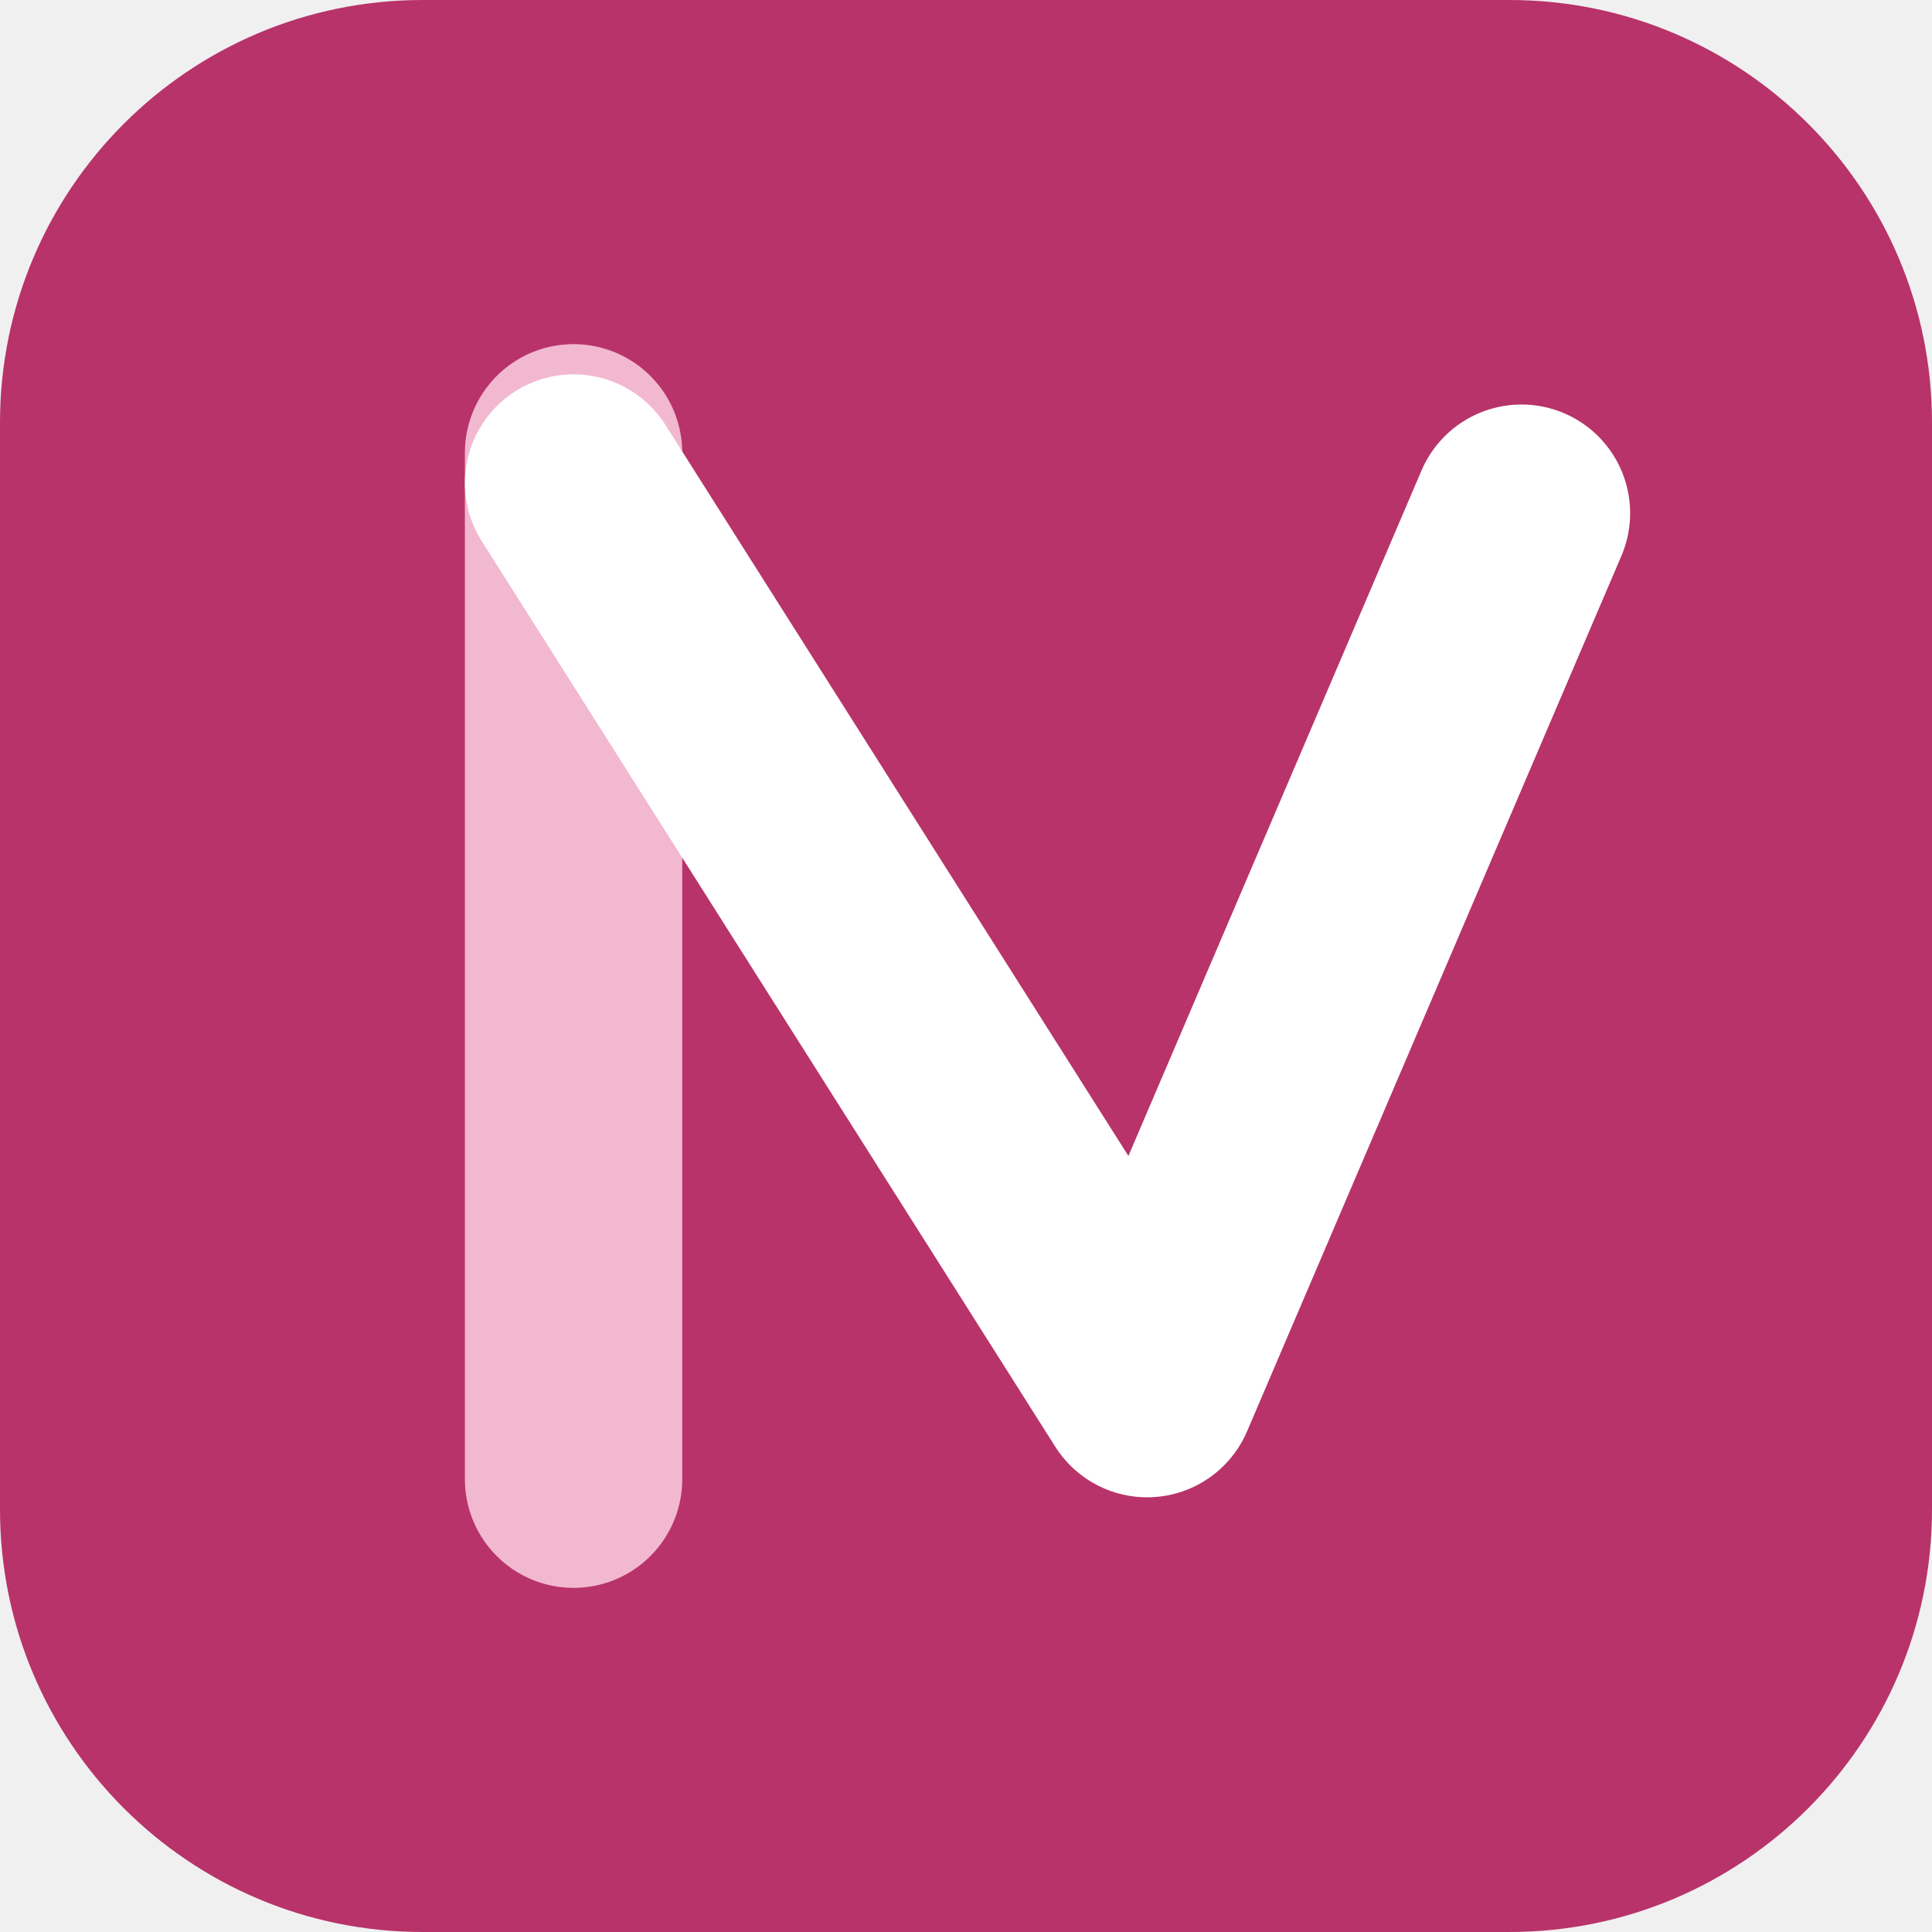
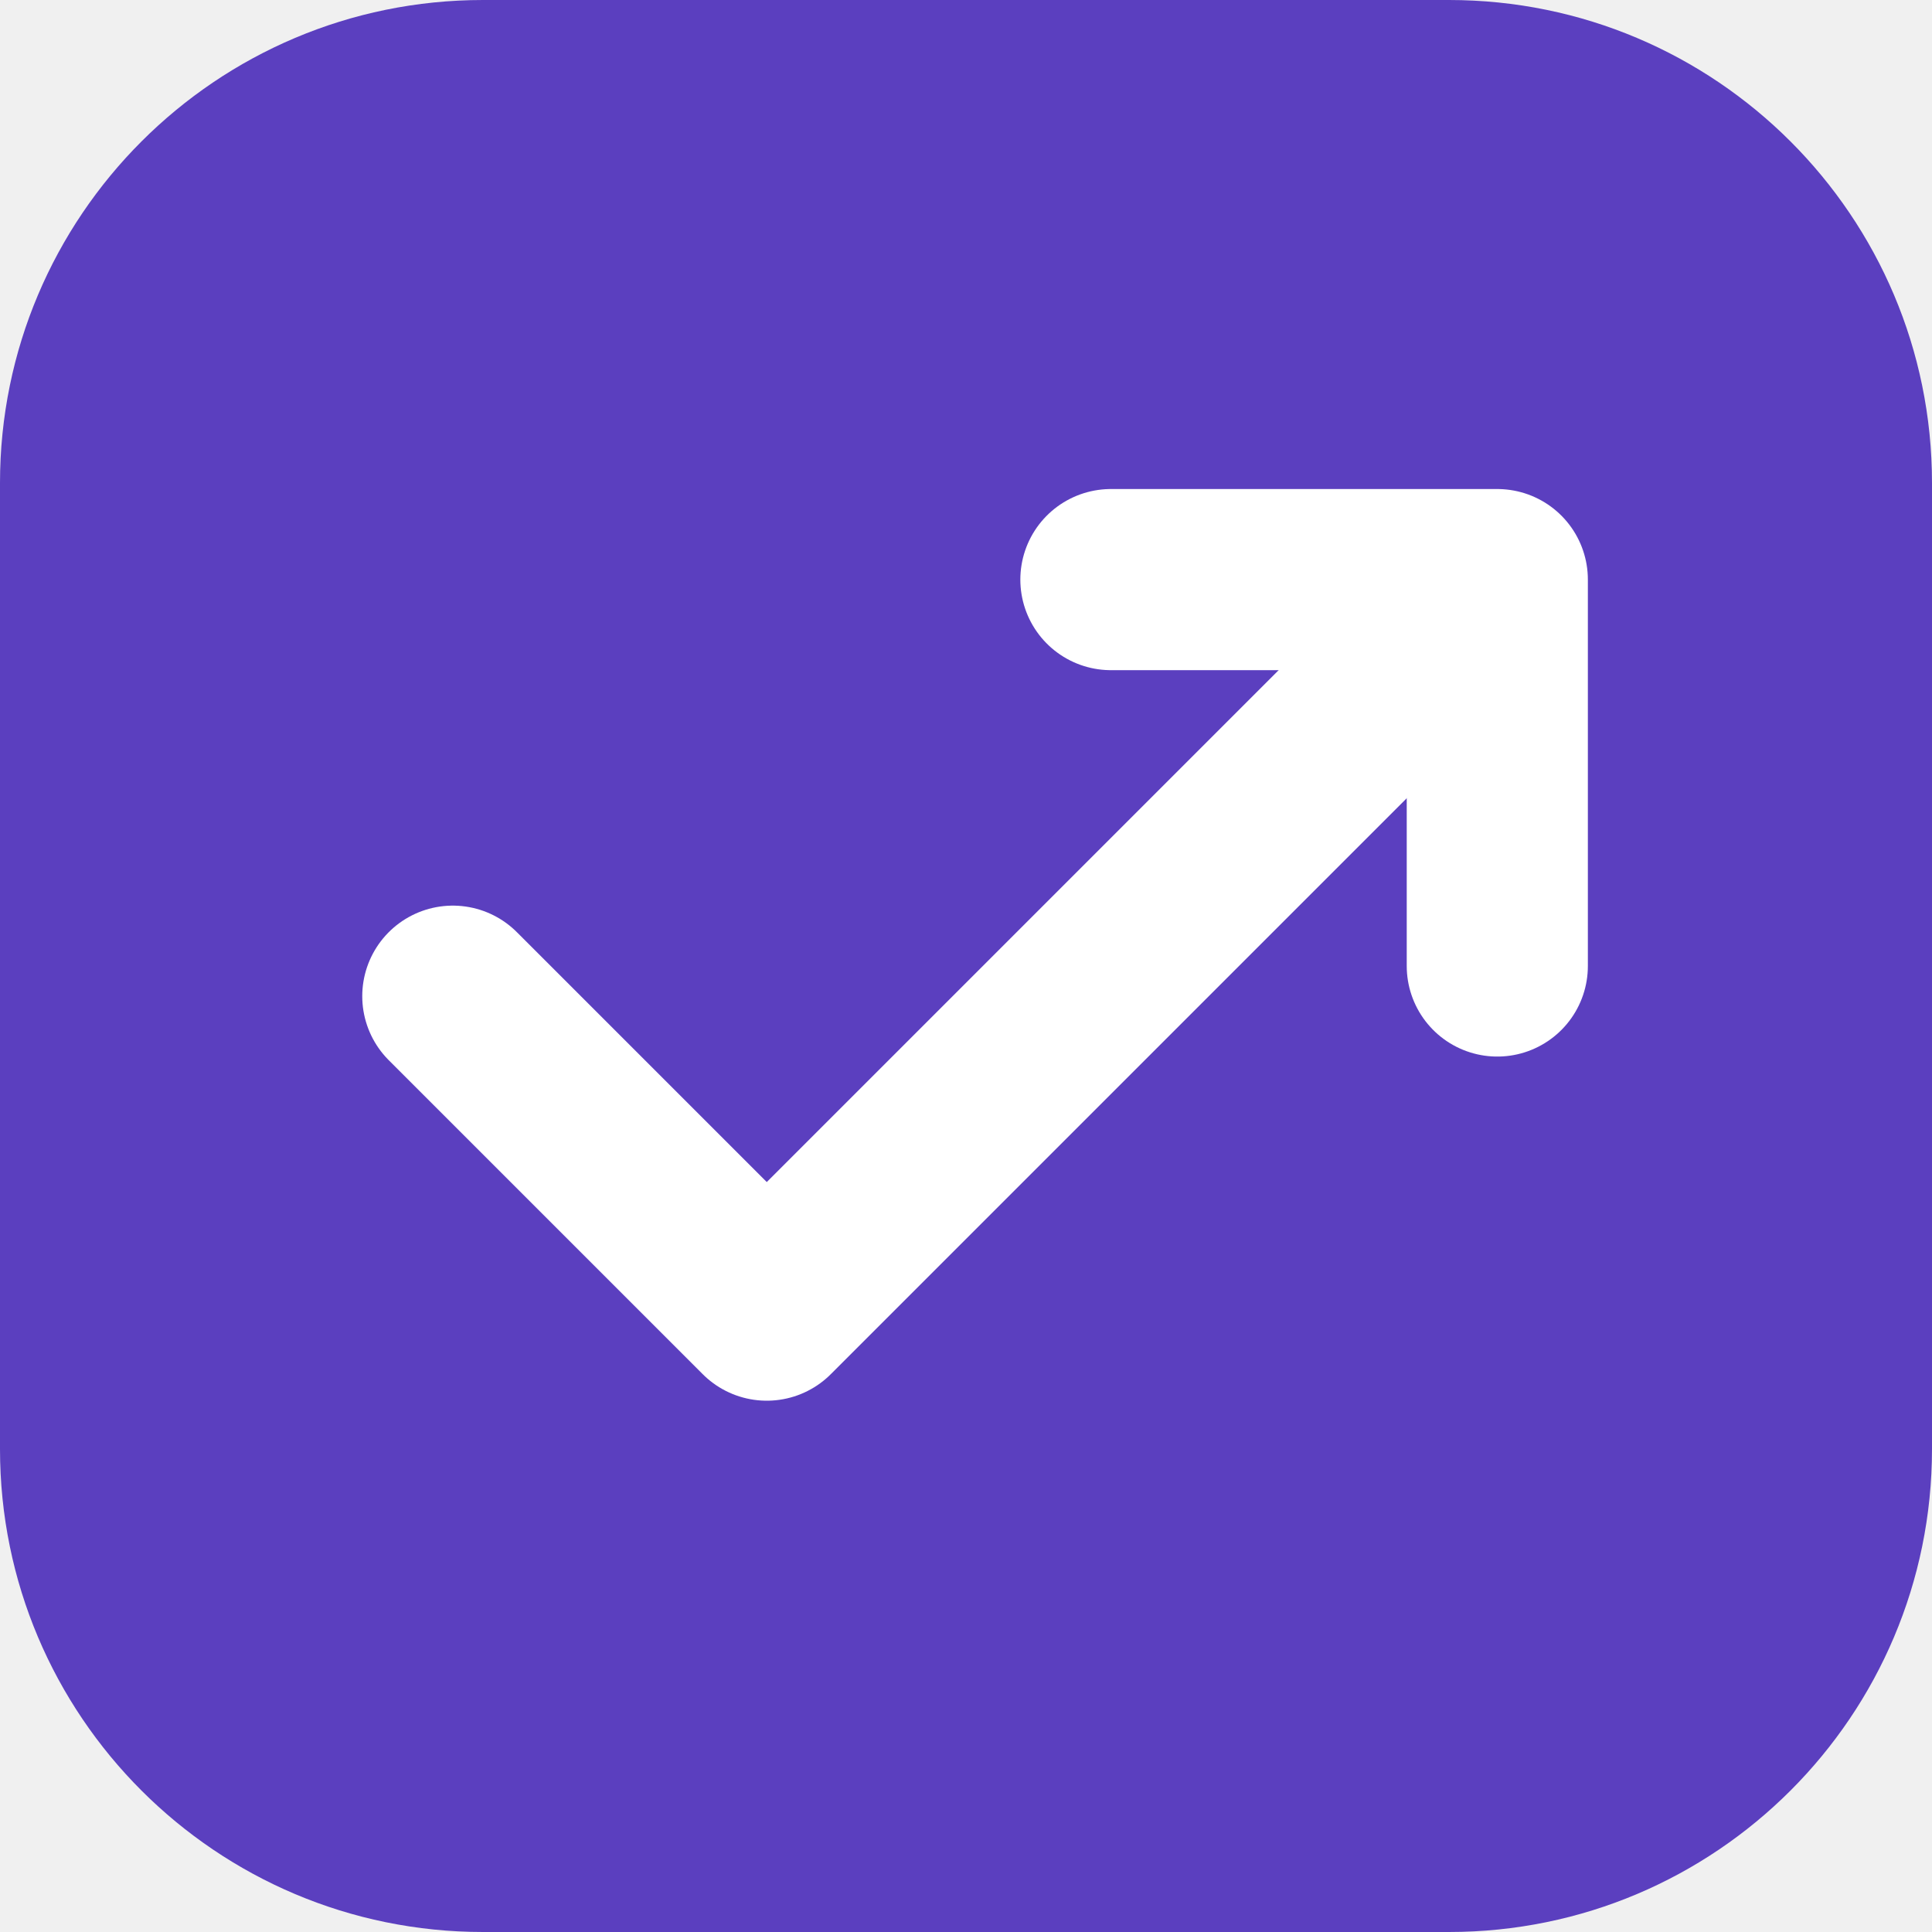
<svg xmlns="http://www.w3.org/2000/svg" viewBox="0 0 32 32" role="img" aria-label="Nextfix">
-   <rect width="32" height="32" rx="7" fill="#b8336a" />
-   <path d="M9.5 24.5V7.5" fill="none" stroke="#f2b8cf" stroke-width="3.6" stroke-linecap="round" />
-   <path d="M9.5 8l9.5 15 6.2-14.5" fill="none" stroke="#fff" stroke-width="3.6" stroke-linecap="round" stroke-linejoin="round" />
+   <rect width="32" height="32" rx="8" fill="#5B3FBF" />
+   <path d="M7.5 16.5l5.2 5.2L24.5 9.9" fill="none" stroke="#fff" stroke-width="3" stroke-linecap="round" stroke-linejoin="round" />
+   <path d="M18.4 9.6h6.4v6.4" fill="none" stroke="#fff" stroke-width="3" stroke-linecap="round" stroke-linejoin="round" />
</svg>
